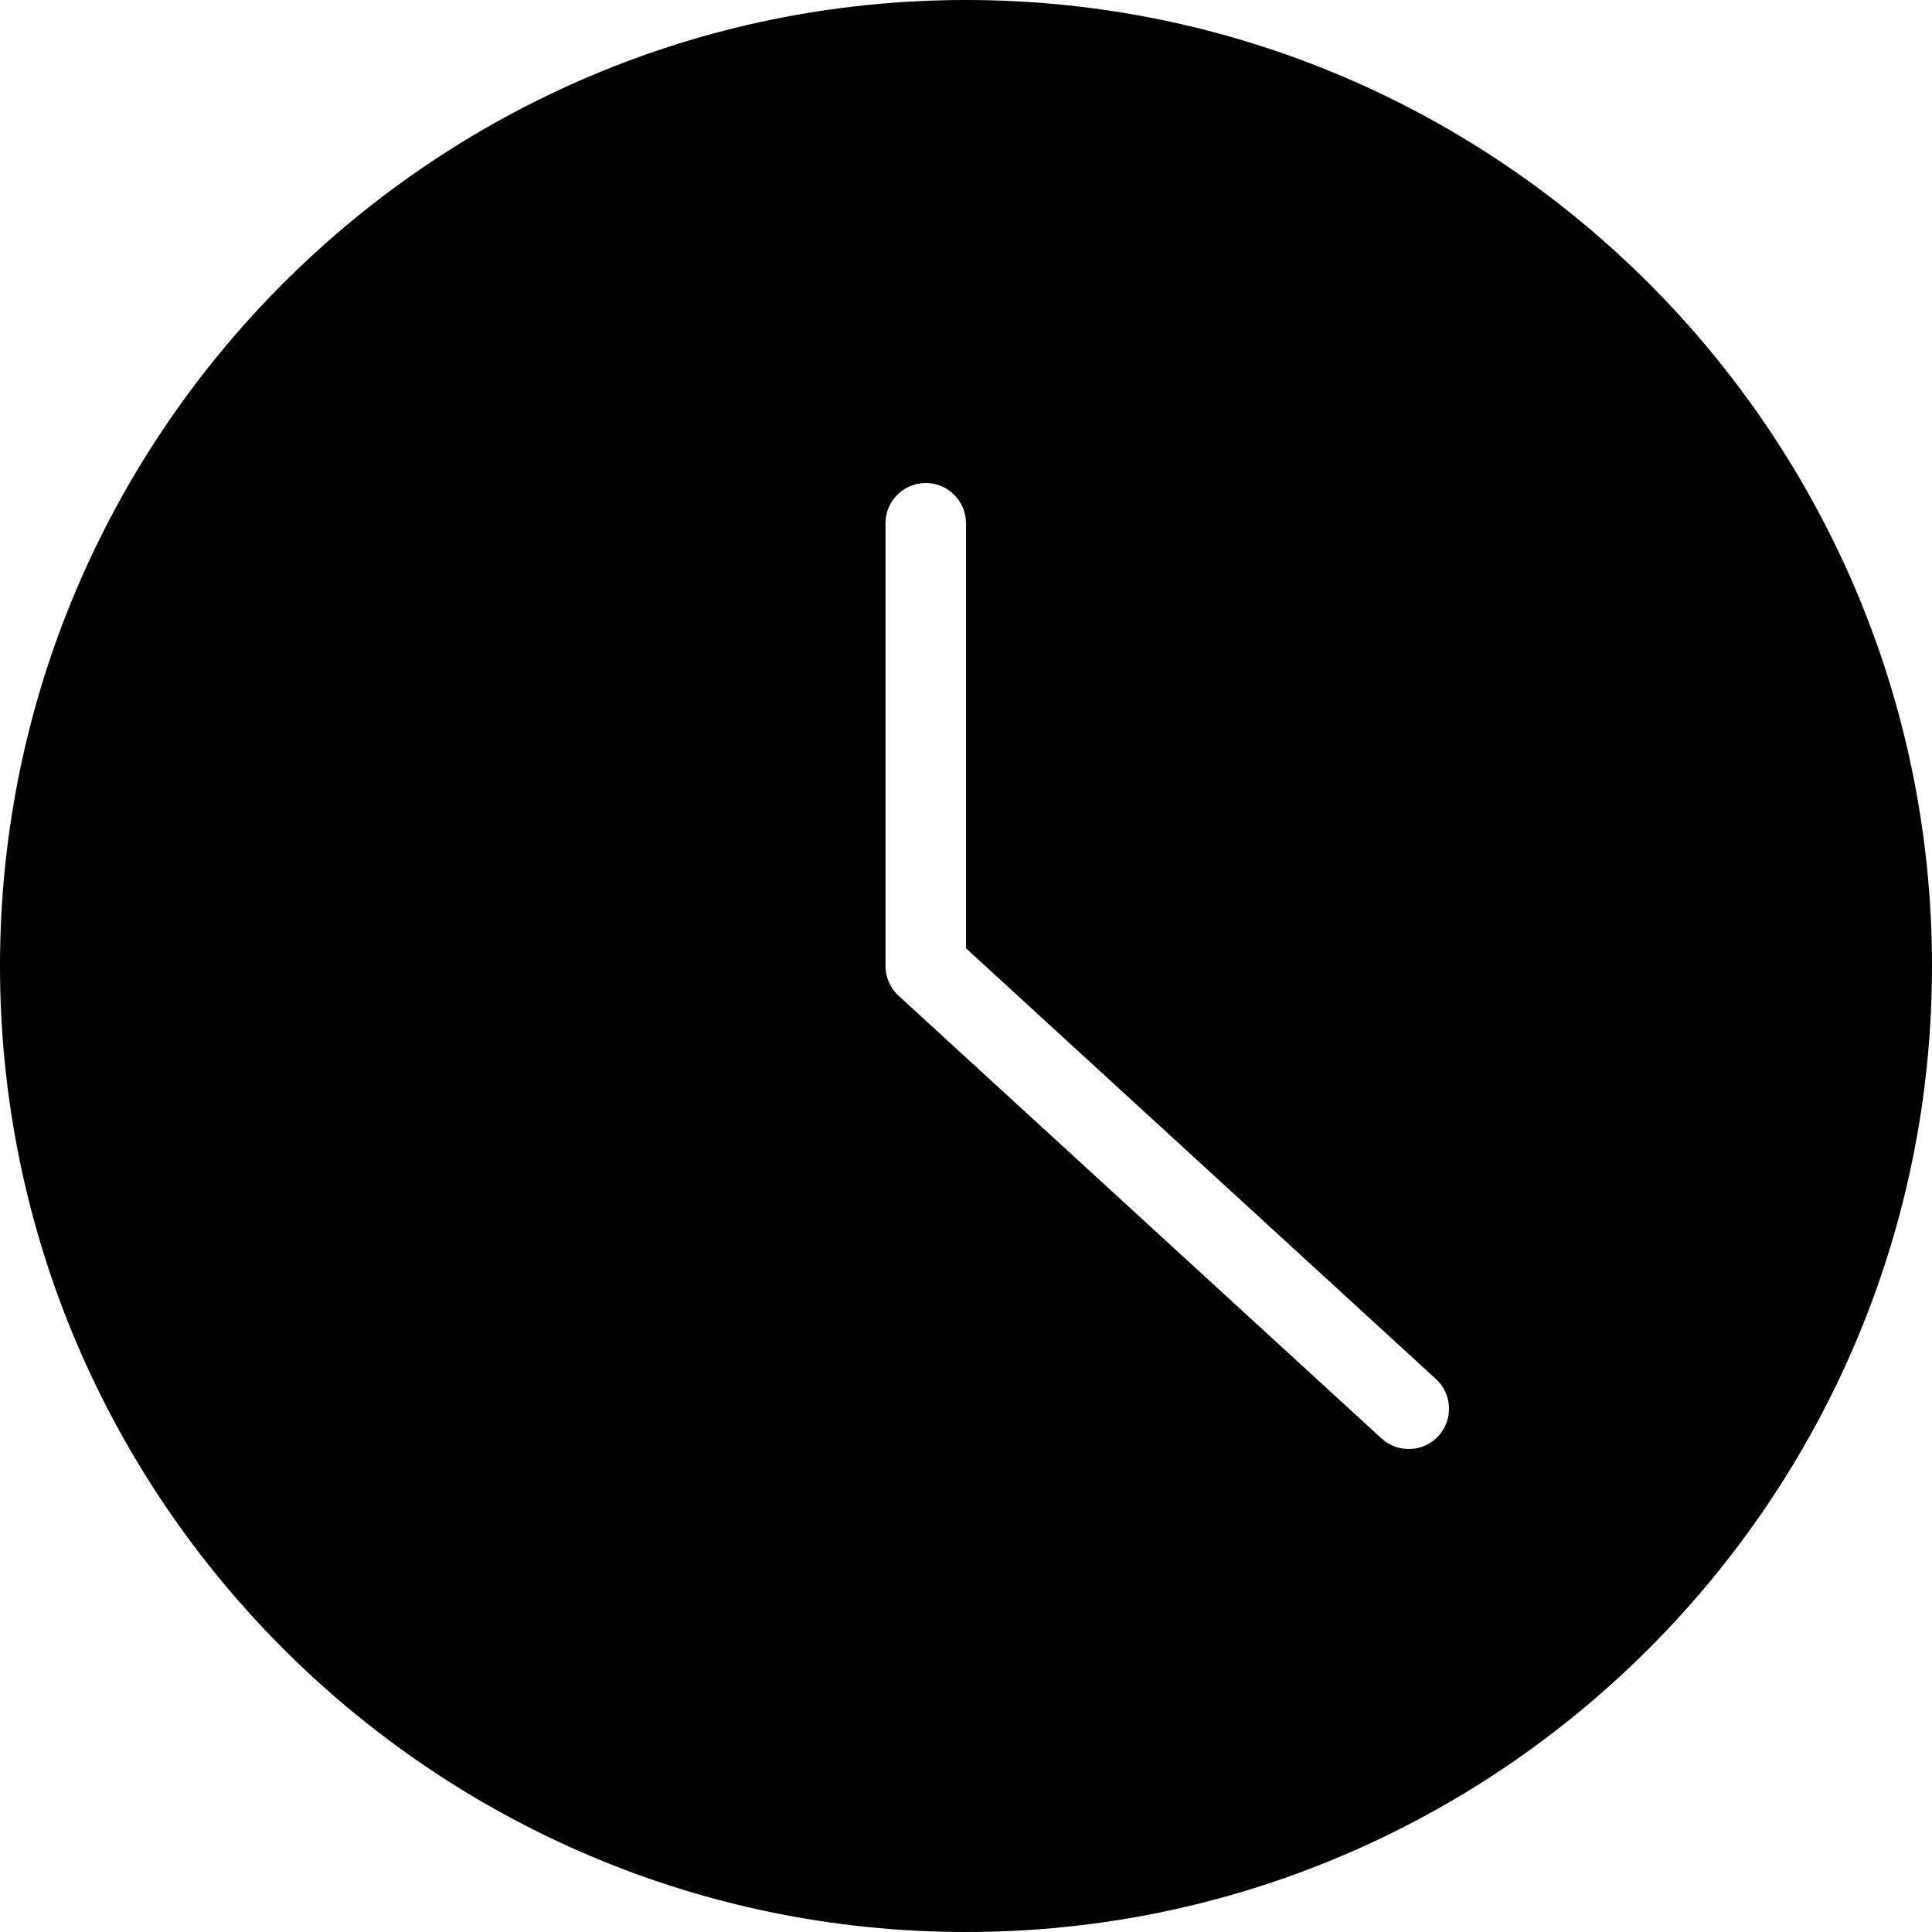
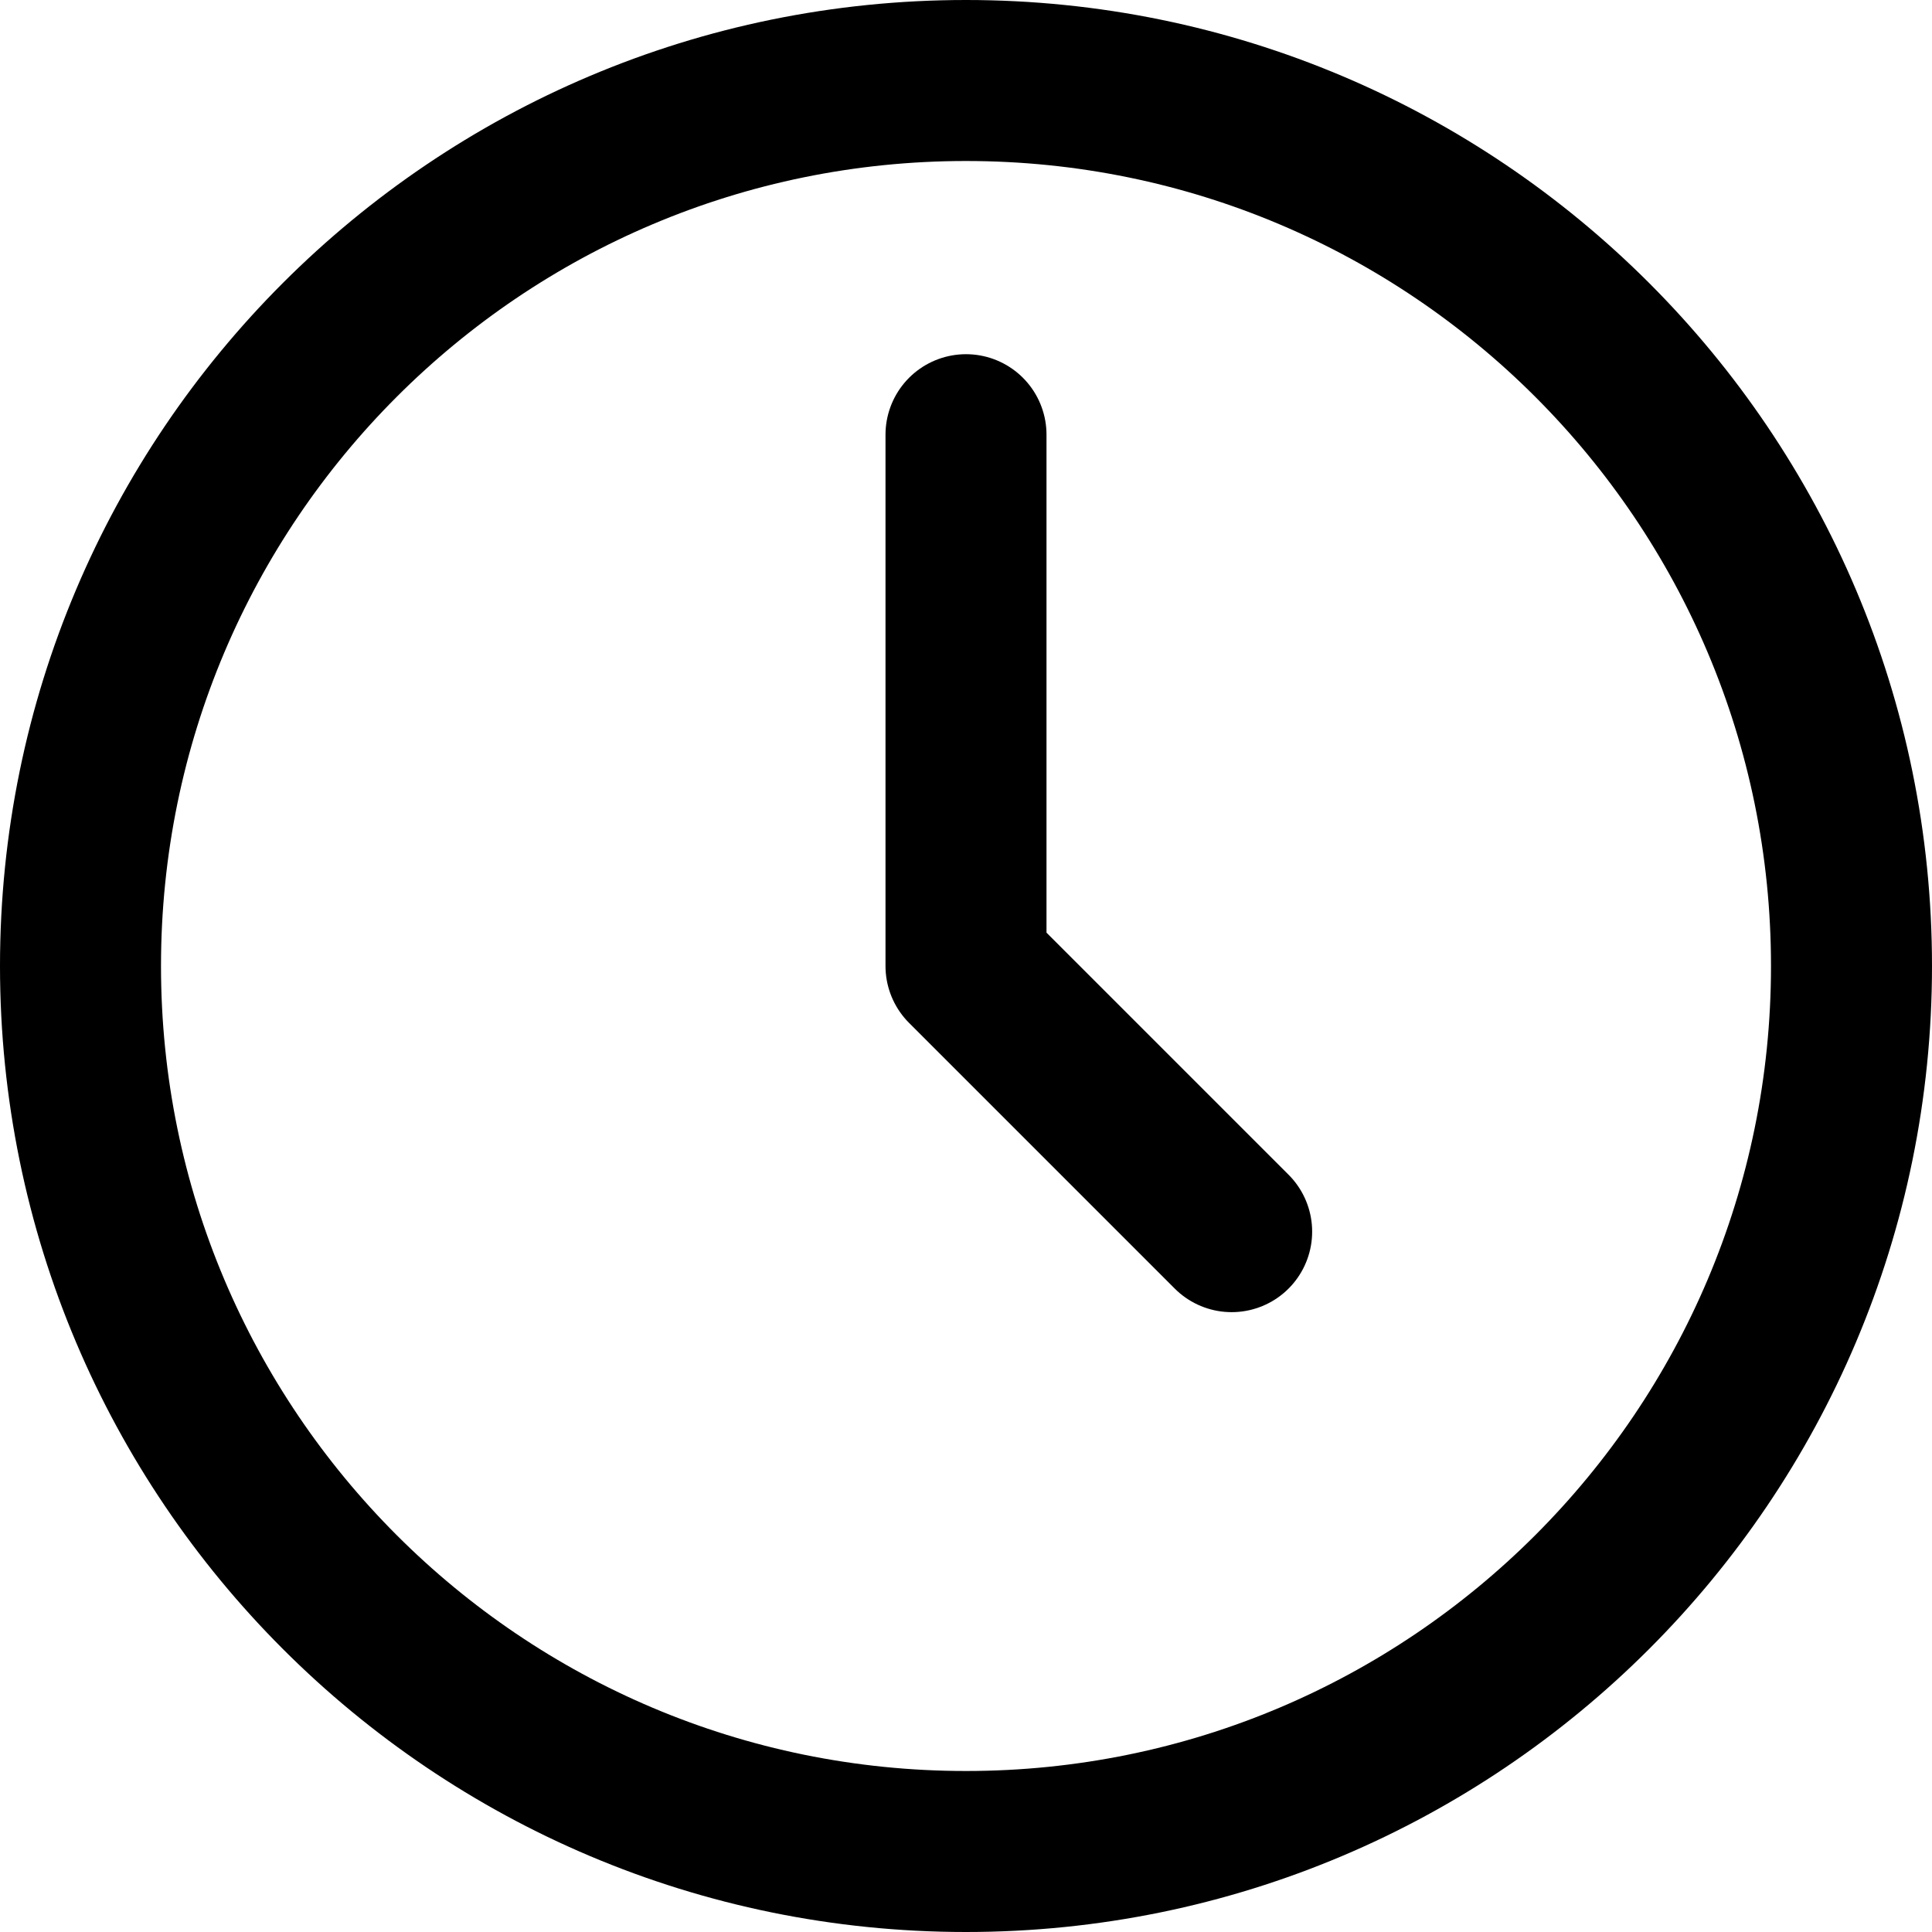
- <svg xmlns="http://www.w3.org/2000/svg" version="1.1" id="Filled_Icons" x="0px" y="0px" width="24px" height="24px" viewBox="0 0 24 24" enable-background="new 0 0 24 24" xml:space="preserve">
-   <path d="M12,0C5.383,0,0,5.383,0,12s5.383,12,12,12s12-5.383,12-12S18.617,0,12,0z M17.869,17.838  c-0.189,0.206-0.507,0.215-0.707,0.031l-6-5.5C11.059,12.274,11,12.141,11,12V6.5C11,6.224,11.224,6,11.5,6S12,6.224,12,6.5v5.28  l5.838,5.351C18.042,17.318,18.055,17.635,17.869,17.838z" />
+ <svg xmlns="http://www.w3.org/2000/svg" width="24" height="24" viewBox="0 0 24 24">
+   <g class="icon-stroke" stroke="#000000" fill="none" fill-rule="evenodd" stroke-width="2" transform="translate(1 1)" stroke-linecap="round" stroke-linejoin="round">
+     <circle cx="11" cy="11" r="11" />
+     <polyline points="11 4.4 11 11 14.3 14.3" />
+   </g>
</svg>
